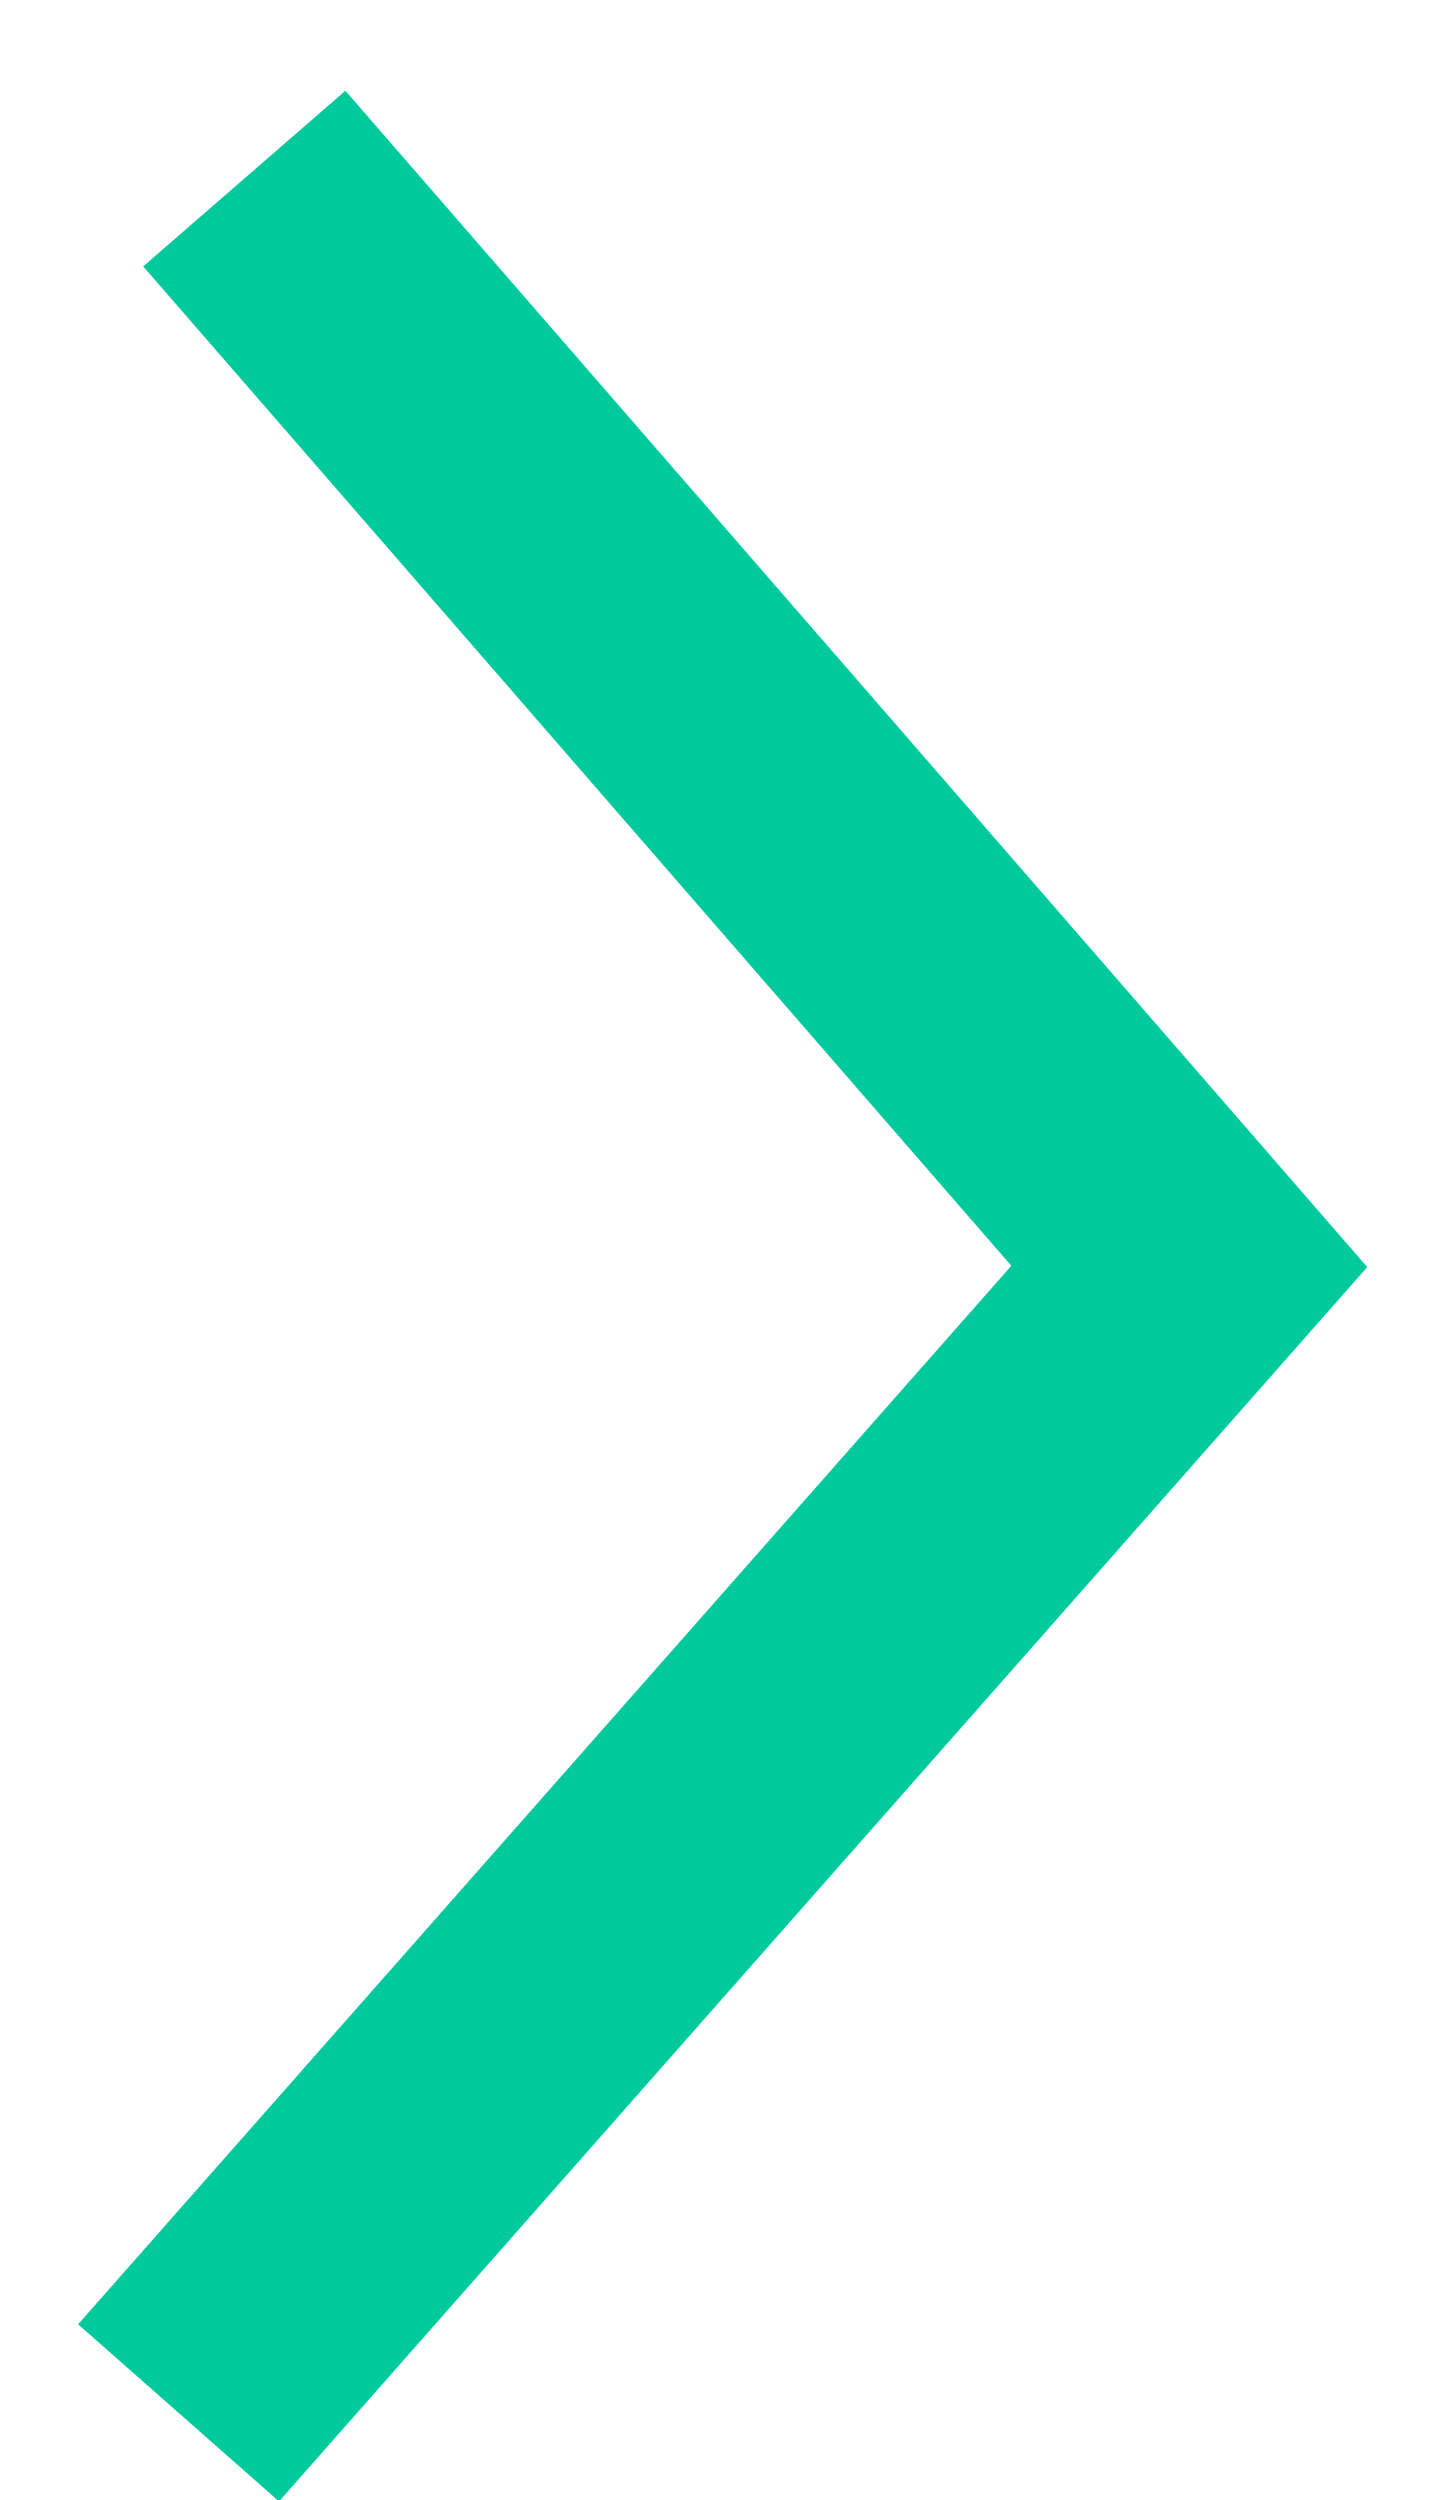
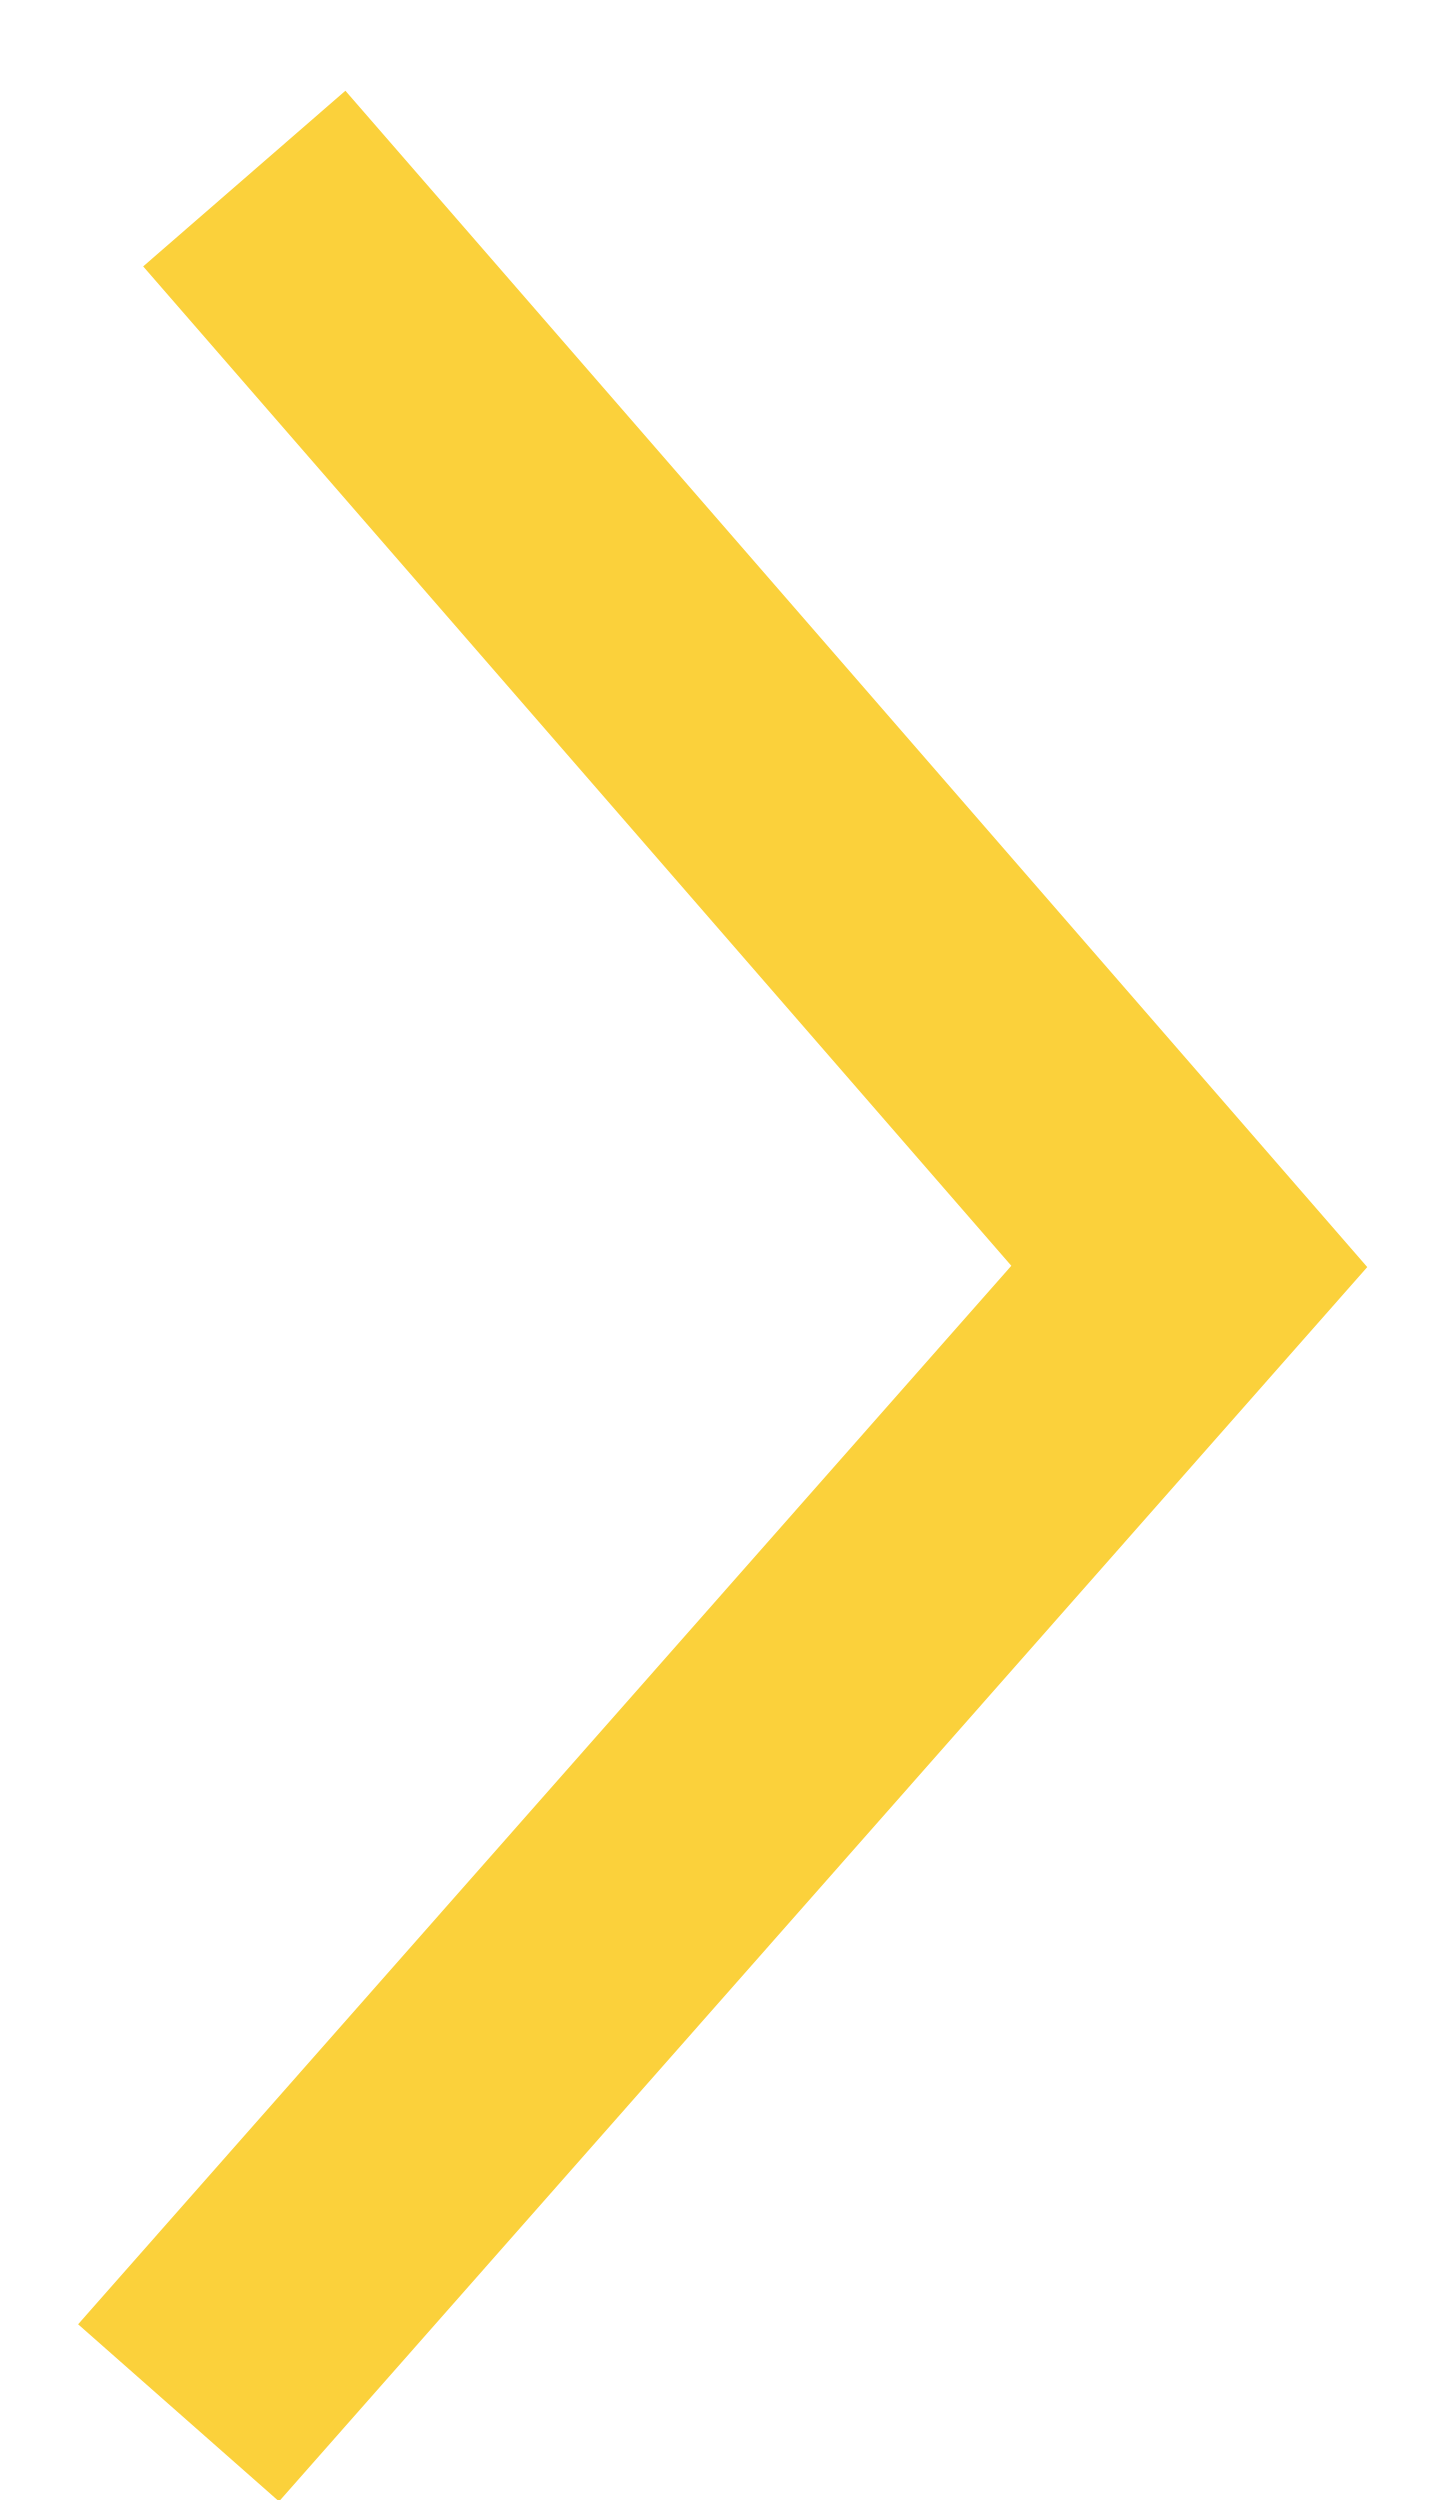
<svg xmlns="http://www.w3.org/2000/svg" width="8" height="14" viewBox="0 0 8 14">
-   <path fill="none" fill-rule="evenodd" stroke="#00CA9D" stroke-width="1.5" d="M1.368 1L6.66 7.092 1 13.512" />
+   <path fill="none" fill-rule="evenodd" stroke="#FBD13B" stroke-width="1.5" d="M1.368 1L6.66 7.092 1 13.512" />
</svg>
